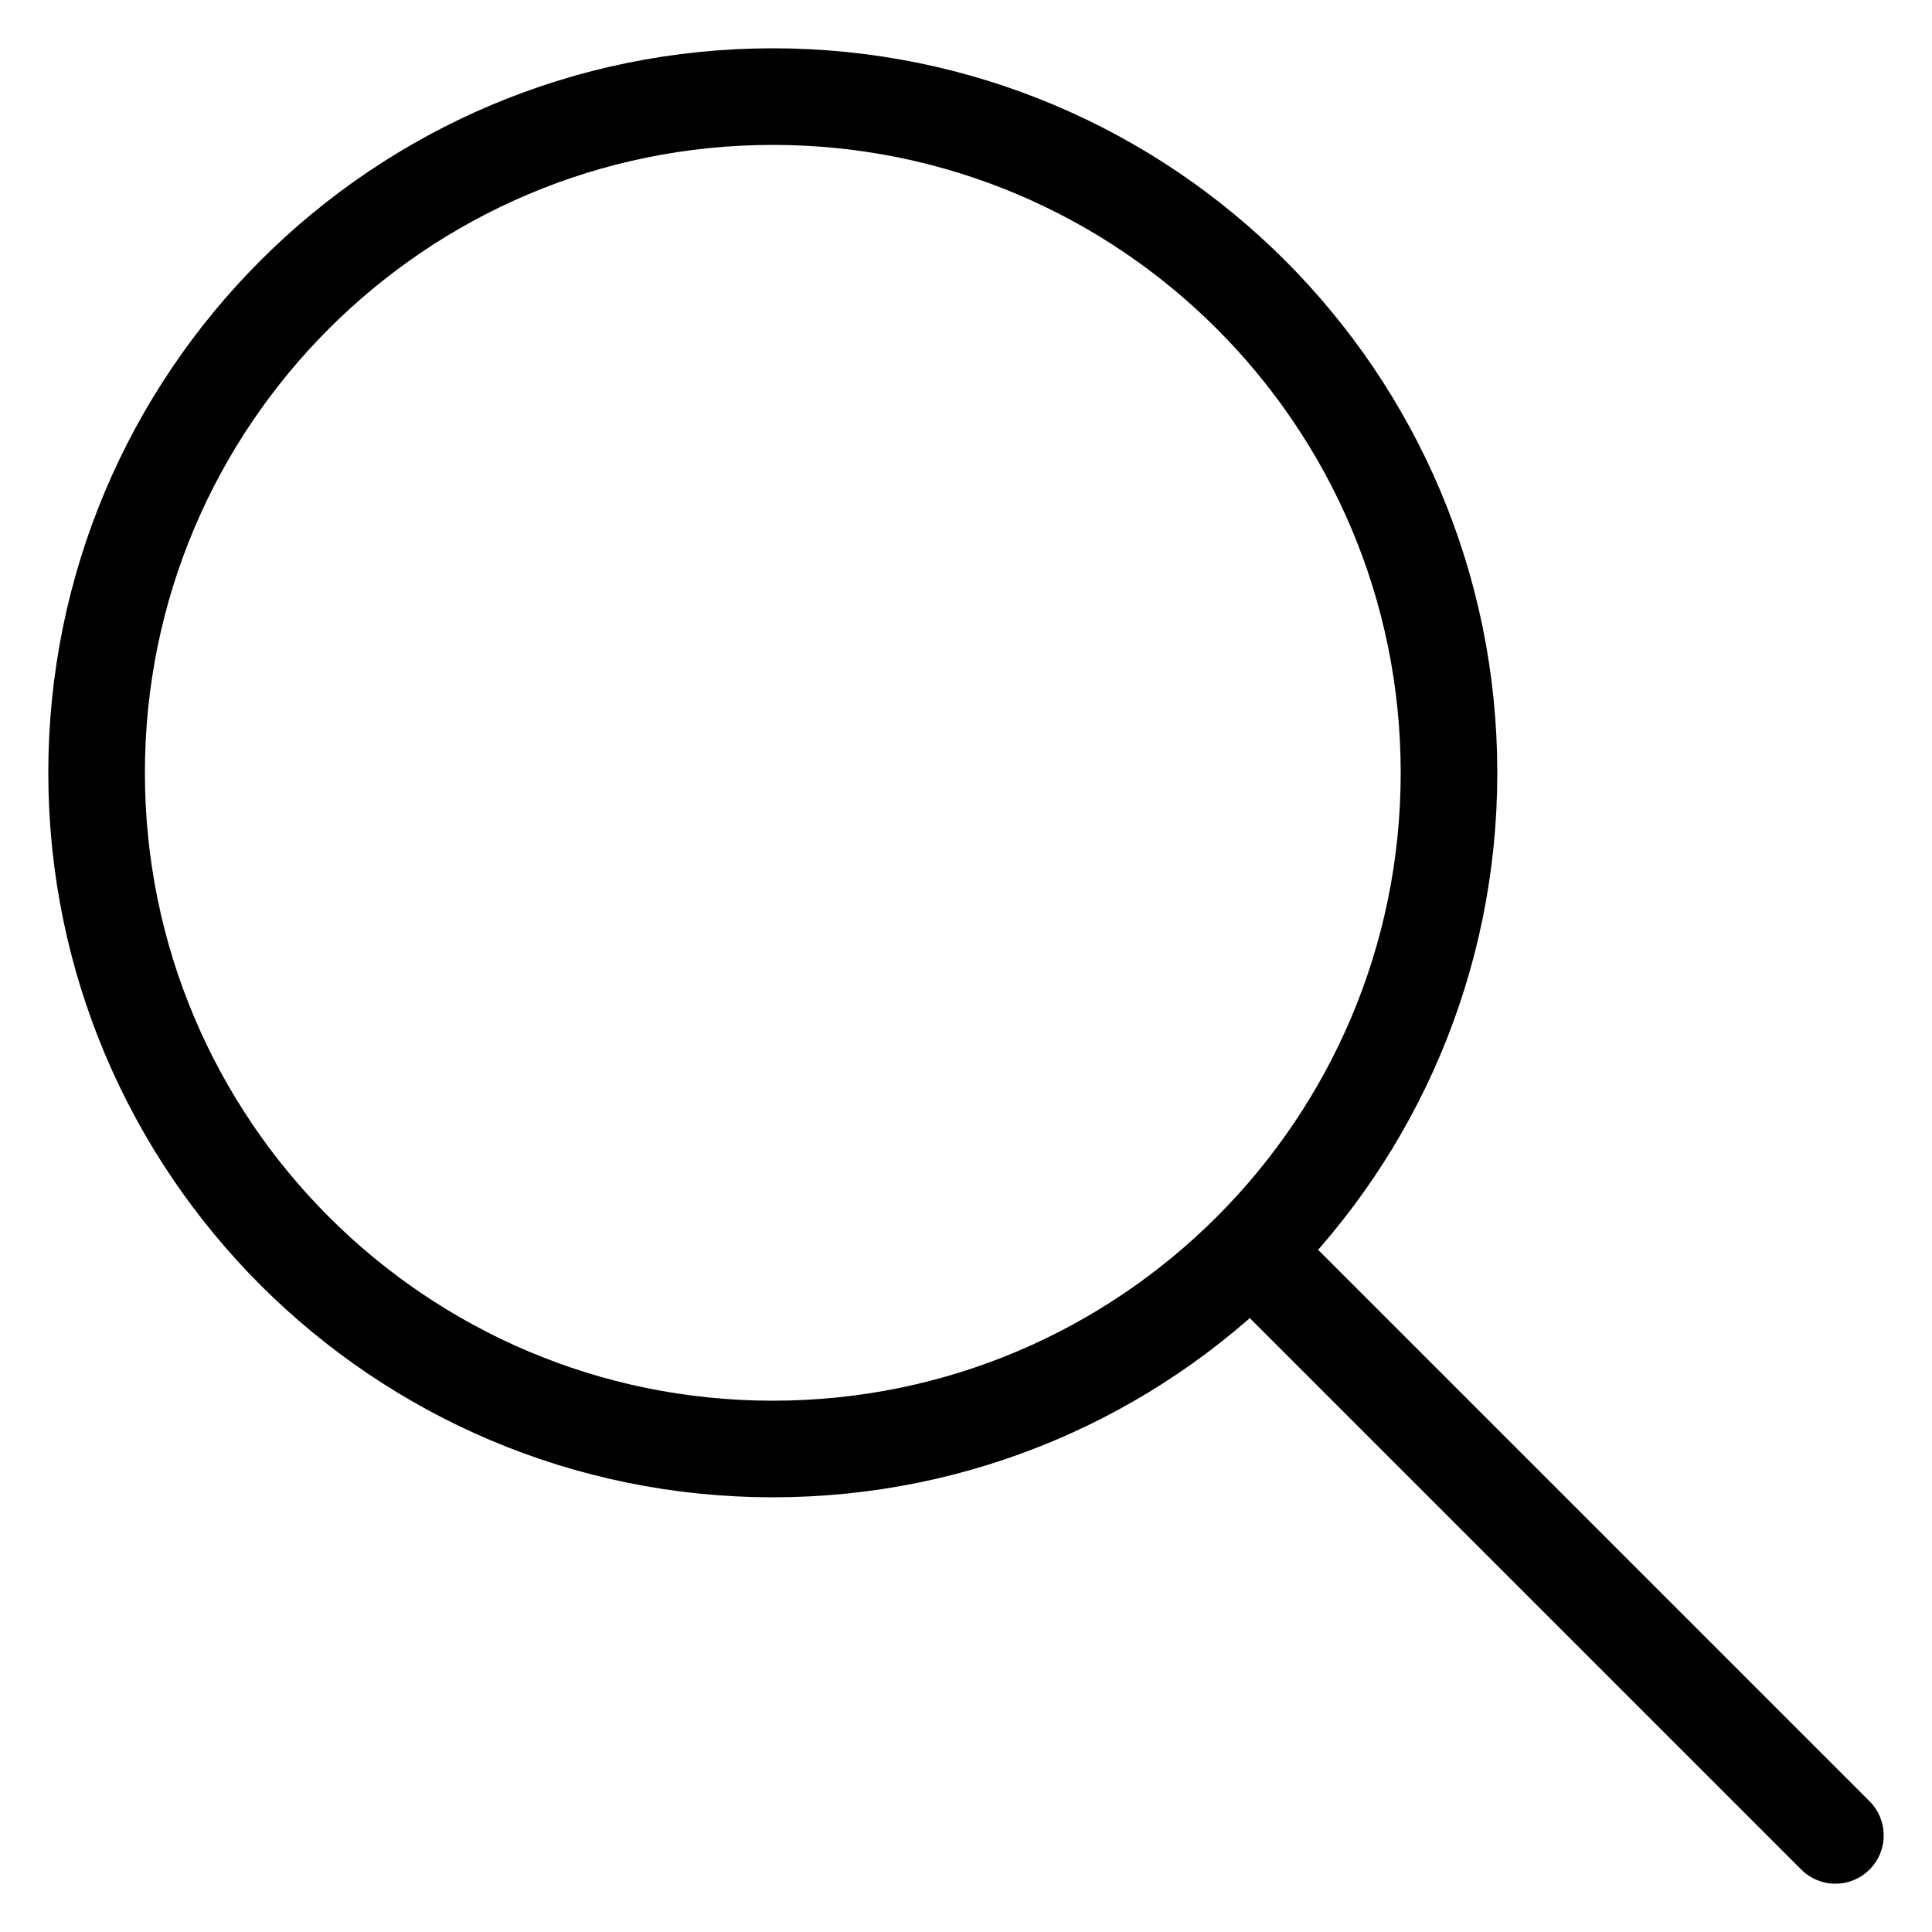
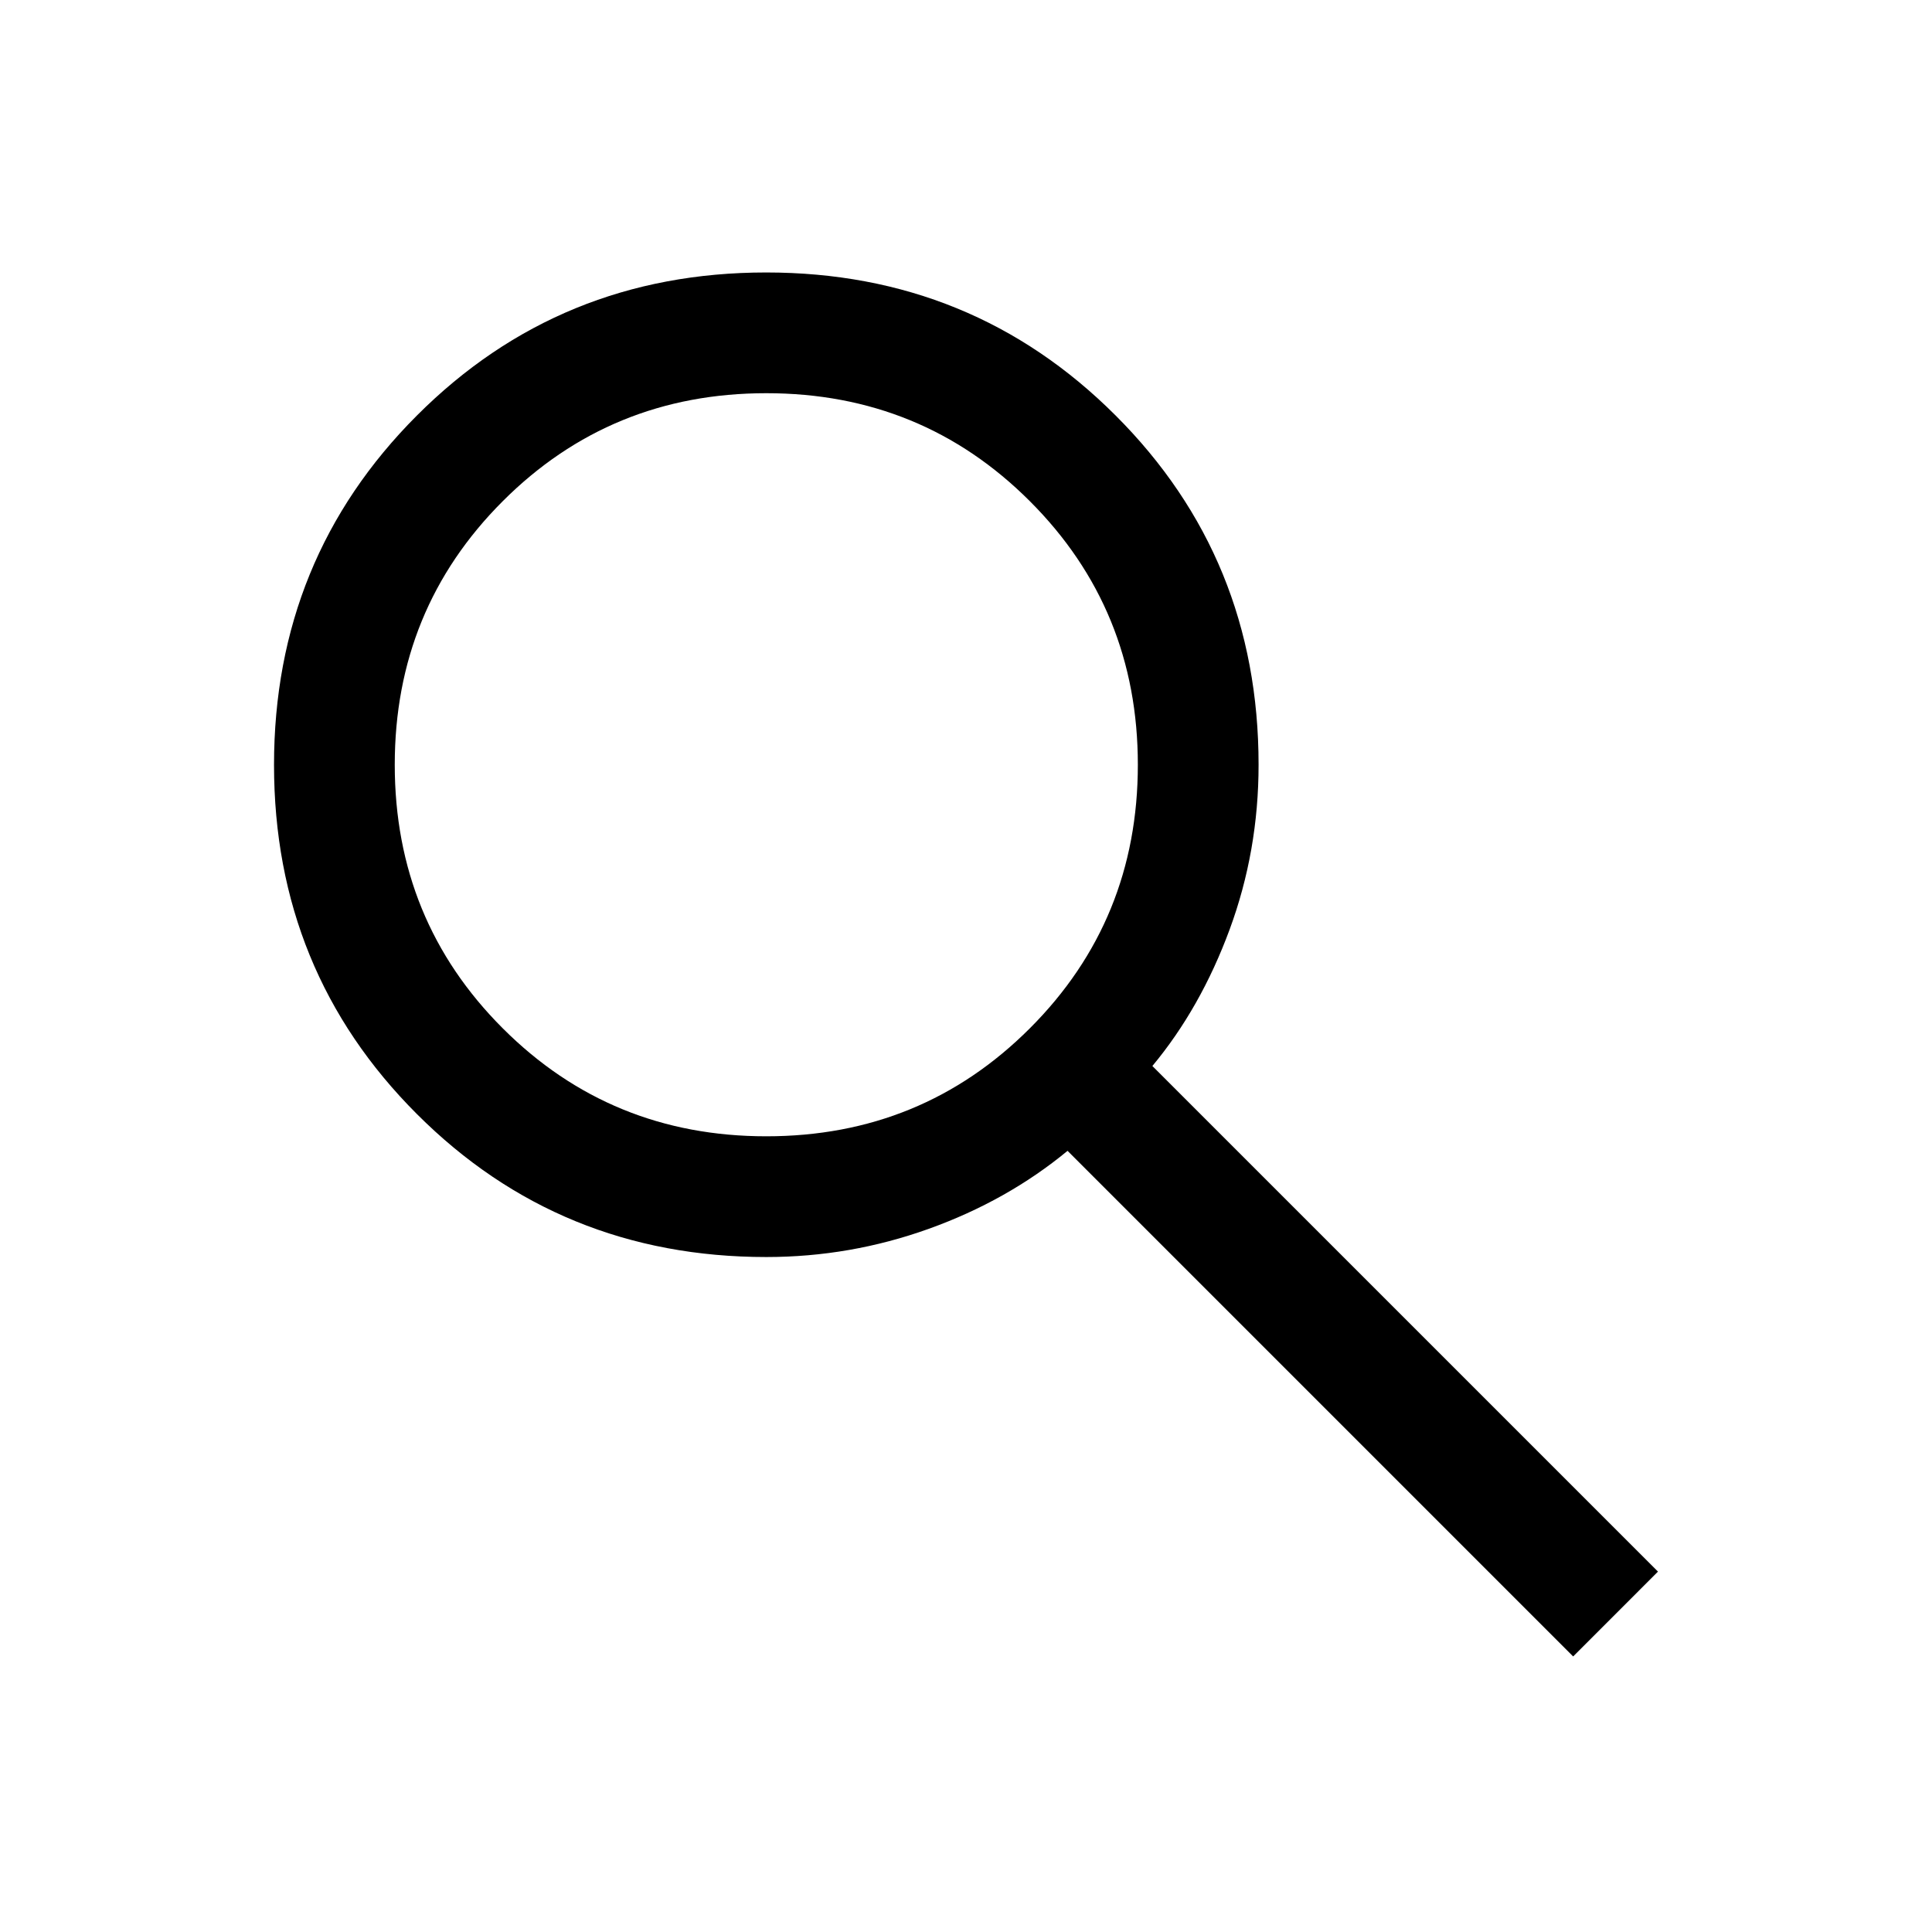
- <svg xmlns="http://www.w3.org/2000/svg" width="20" height="20" viewBox="0 0 20 20" fill="none">
-   <path d="M13 13L19 19M8 15C4.134 15 1 11.866 1 8C1 4.134 4.134 1 8 1C11.866 1 15 4.134 15 8C15 11.866 11.866 15 8 15Z" stroke="black" stroke-linecap="round" />
+ <svg xmlns="http://www.w3.org/2000/svg" height="24px" viewBox="0 -960 960 960" width="24px" fill="#000000">
+   <path d="M781.69-136.92 530.46-388.16q-30 24.77-69 38.77-39 14-80.69 14-102.55 0-173.58-71.01-71.03-71.01-71.03-173.54 0-102.52 71.01-173.6 71.01-71.07 173.54-71.07 102.52 0 173.6 71.03 71.07 71.03 71.07 173.58 0 42.85-14.38 81.85-14.39 39-38.39 67.84l251.23 251.23-42.15 42.16ZM380.77-395.38q77.31 0 130.96-53.66 53.66-53.65 53.66-130.96t-53.66-130.96q-53.65-53.66-130.96-53.66t-130.96 53.66Q196.15-657.31 196.15-580t53.66 130.96q53.65 53.66 130.96 53.66Z" />
</svg>
